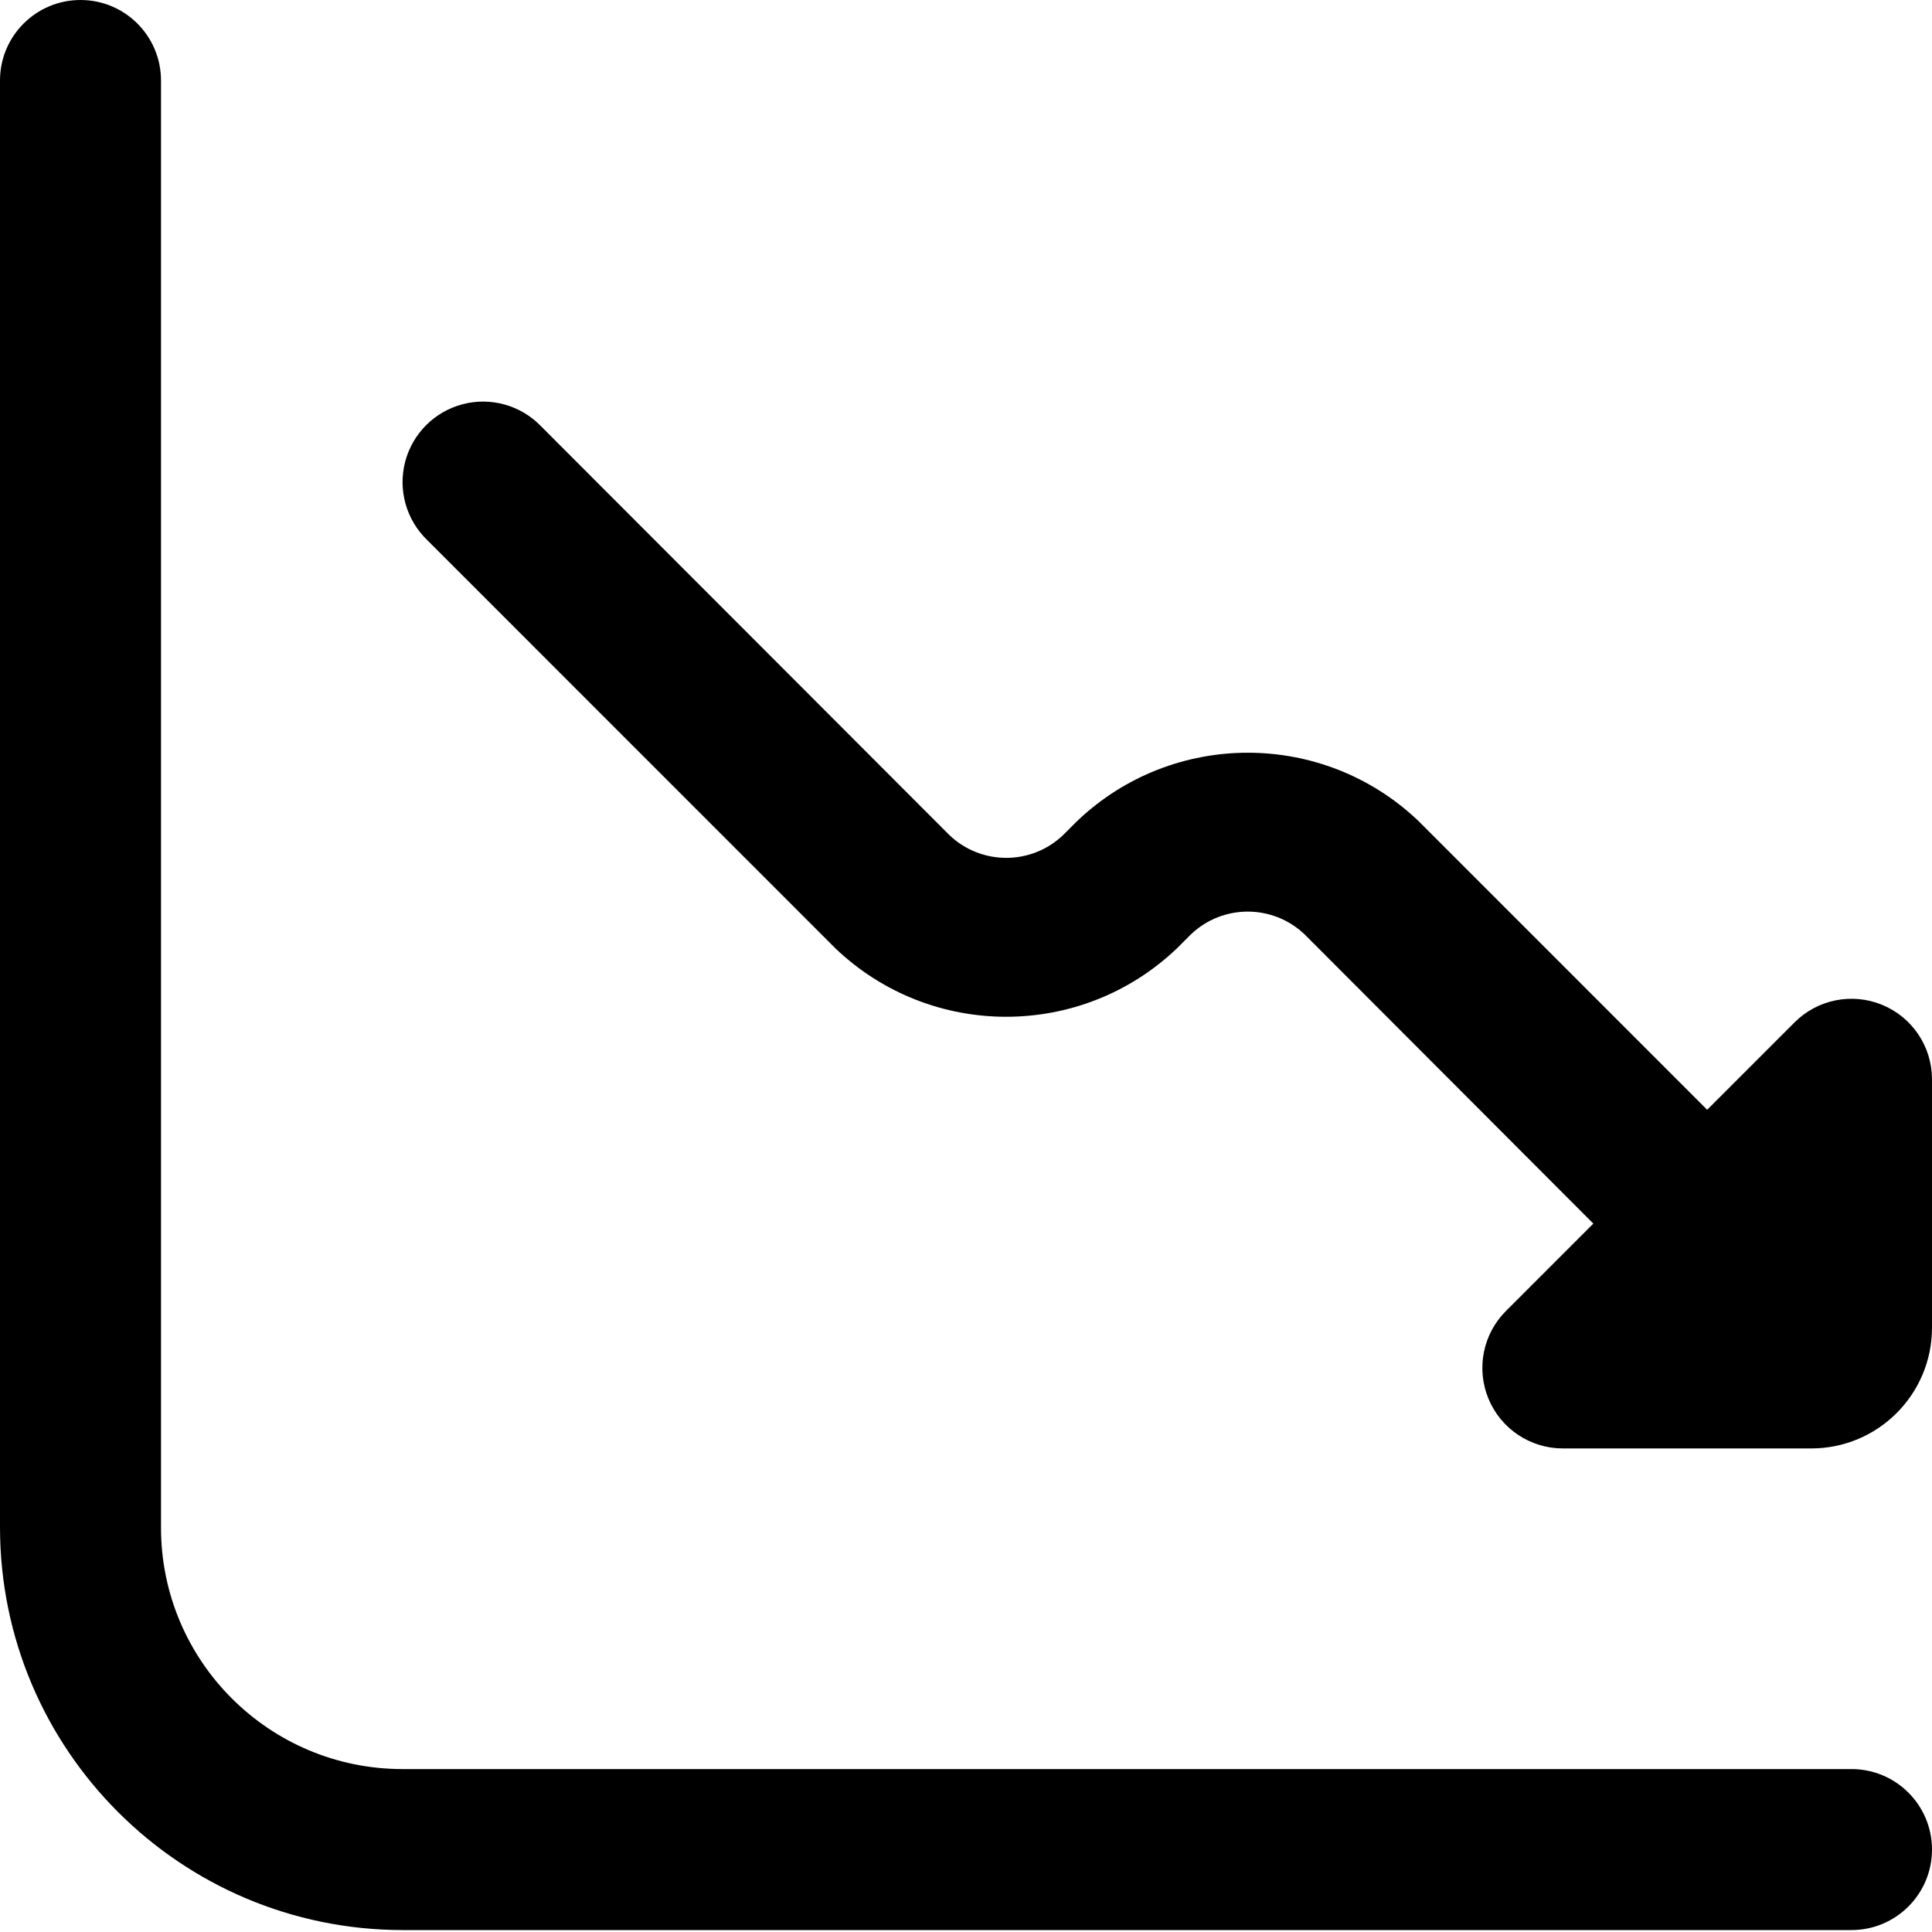
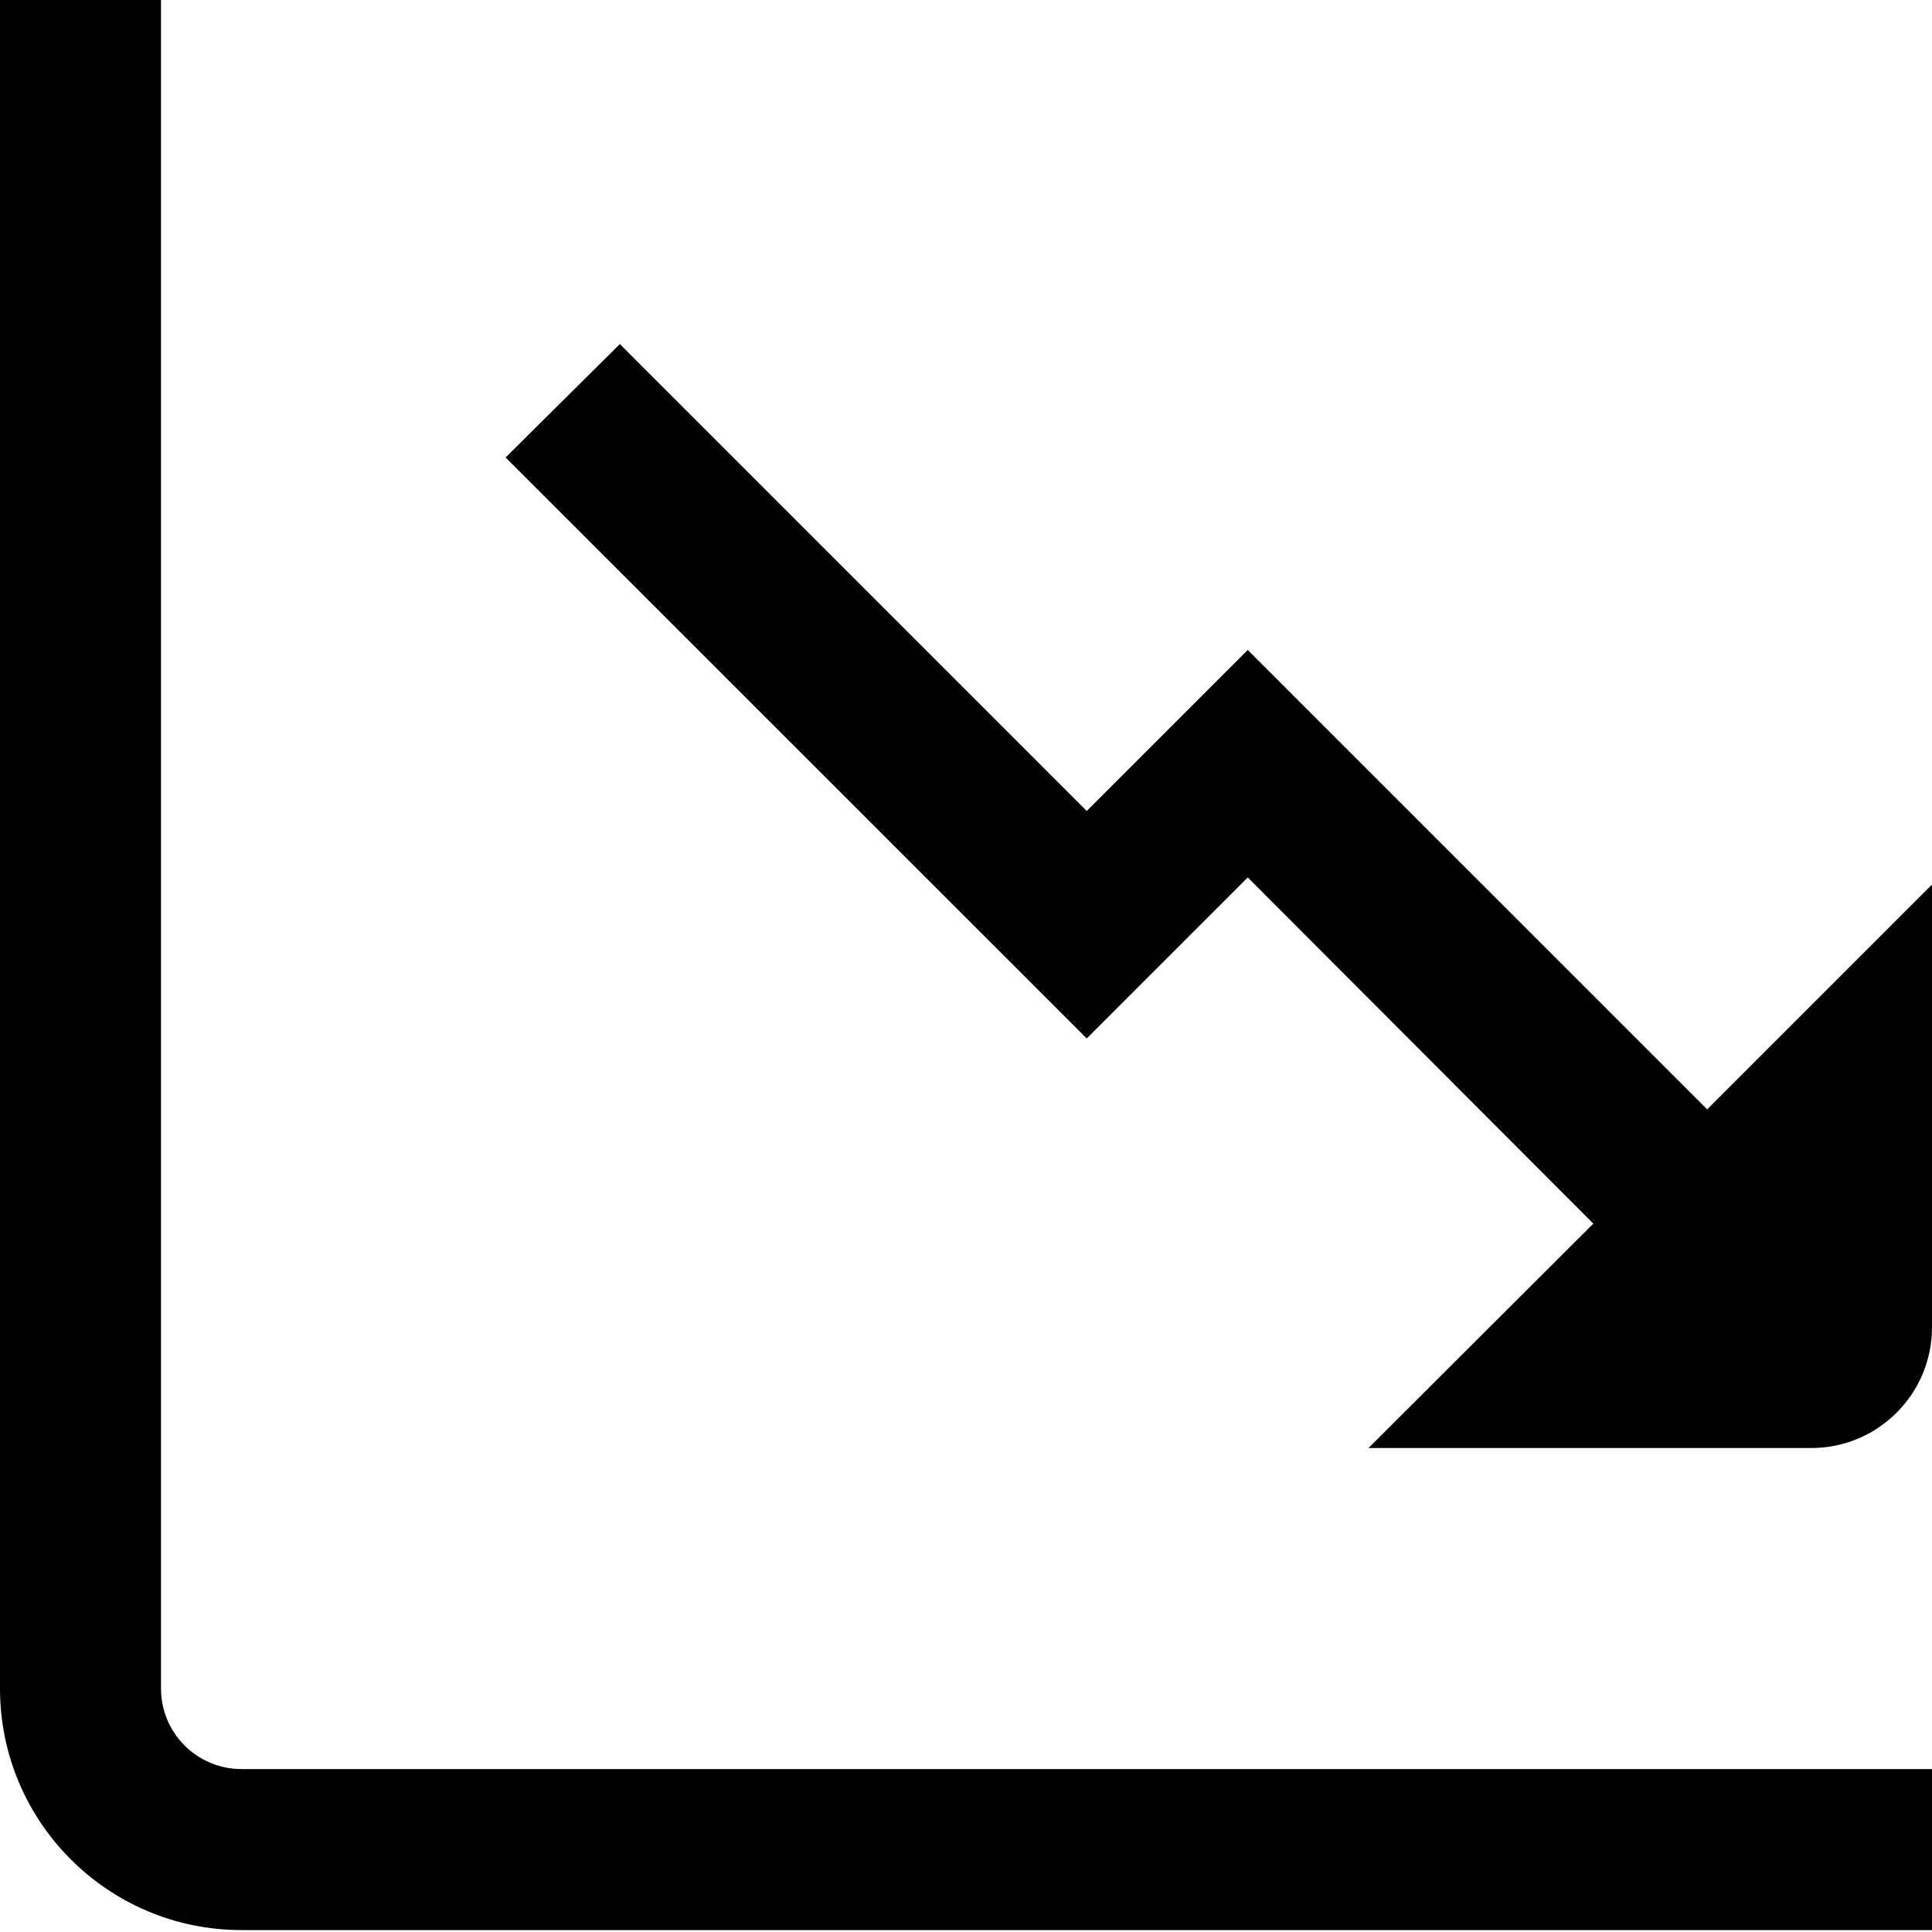
<svg xmlns="http://www.w3.org/2000/svg" id="Layer_1" data-name="Layer 1" viewBox="0 0 24 24" width="512" height="512">
-   <path d="M22.293,12.7l-1.086,1.086h0L17.622,10.2a3.073,3.073,0,0,0-4.242,0l-.173.173a1.023,1.023,0,0,1-1.414,0L6.72,5.294A1,1,0,1,0,5.306,6.708l5.072,5.073a3.072,3.072,0,0,0,4.242,0l.173-.173a1.023,1.023,0,0,1,1.414,0L19.793,15.2h0l-1.086,1.086a1,1,0,0,0,.707,1.707H22.5a1.5,1.5,0,0,0,1.5-1.5V13.4A1,1,0,0,0,22.293,12.7Z" />
-   <path d="M23,21.976H5a3,3,0,0,1-3-3V1A1,1,0,0,0,0,1V18.976a5.006,5.006,0,0,0,5,5H23a1,1,0,0,0,0-2Z" />
+   <path d="M21.207,13.781,15.5,8.074l-2,2-5.8-5.8L6.281,5.683,13.5,12.9l2-2L19.793,15.2,17,17.988h5.5a1.5,1.5,0,0,0,1.5-1.5v-5.5Z" />
+   <path d="M2,20.976V0H0V20.976a3,3,0,0,0,3,3H24v-2H3A1,1,0,0,1,2,20.976Z" />
</svg>
